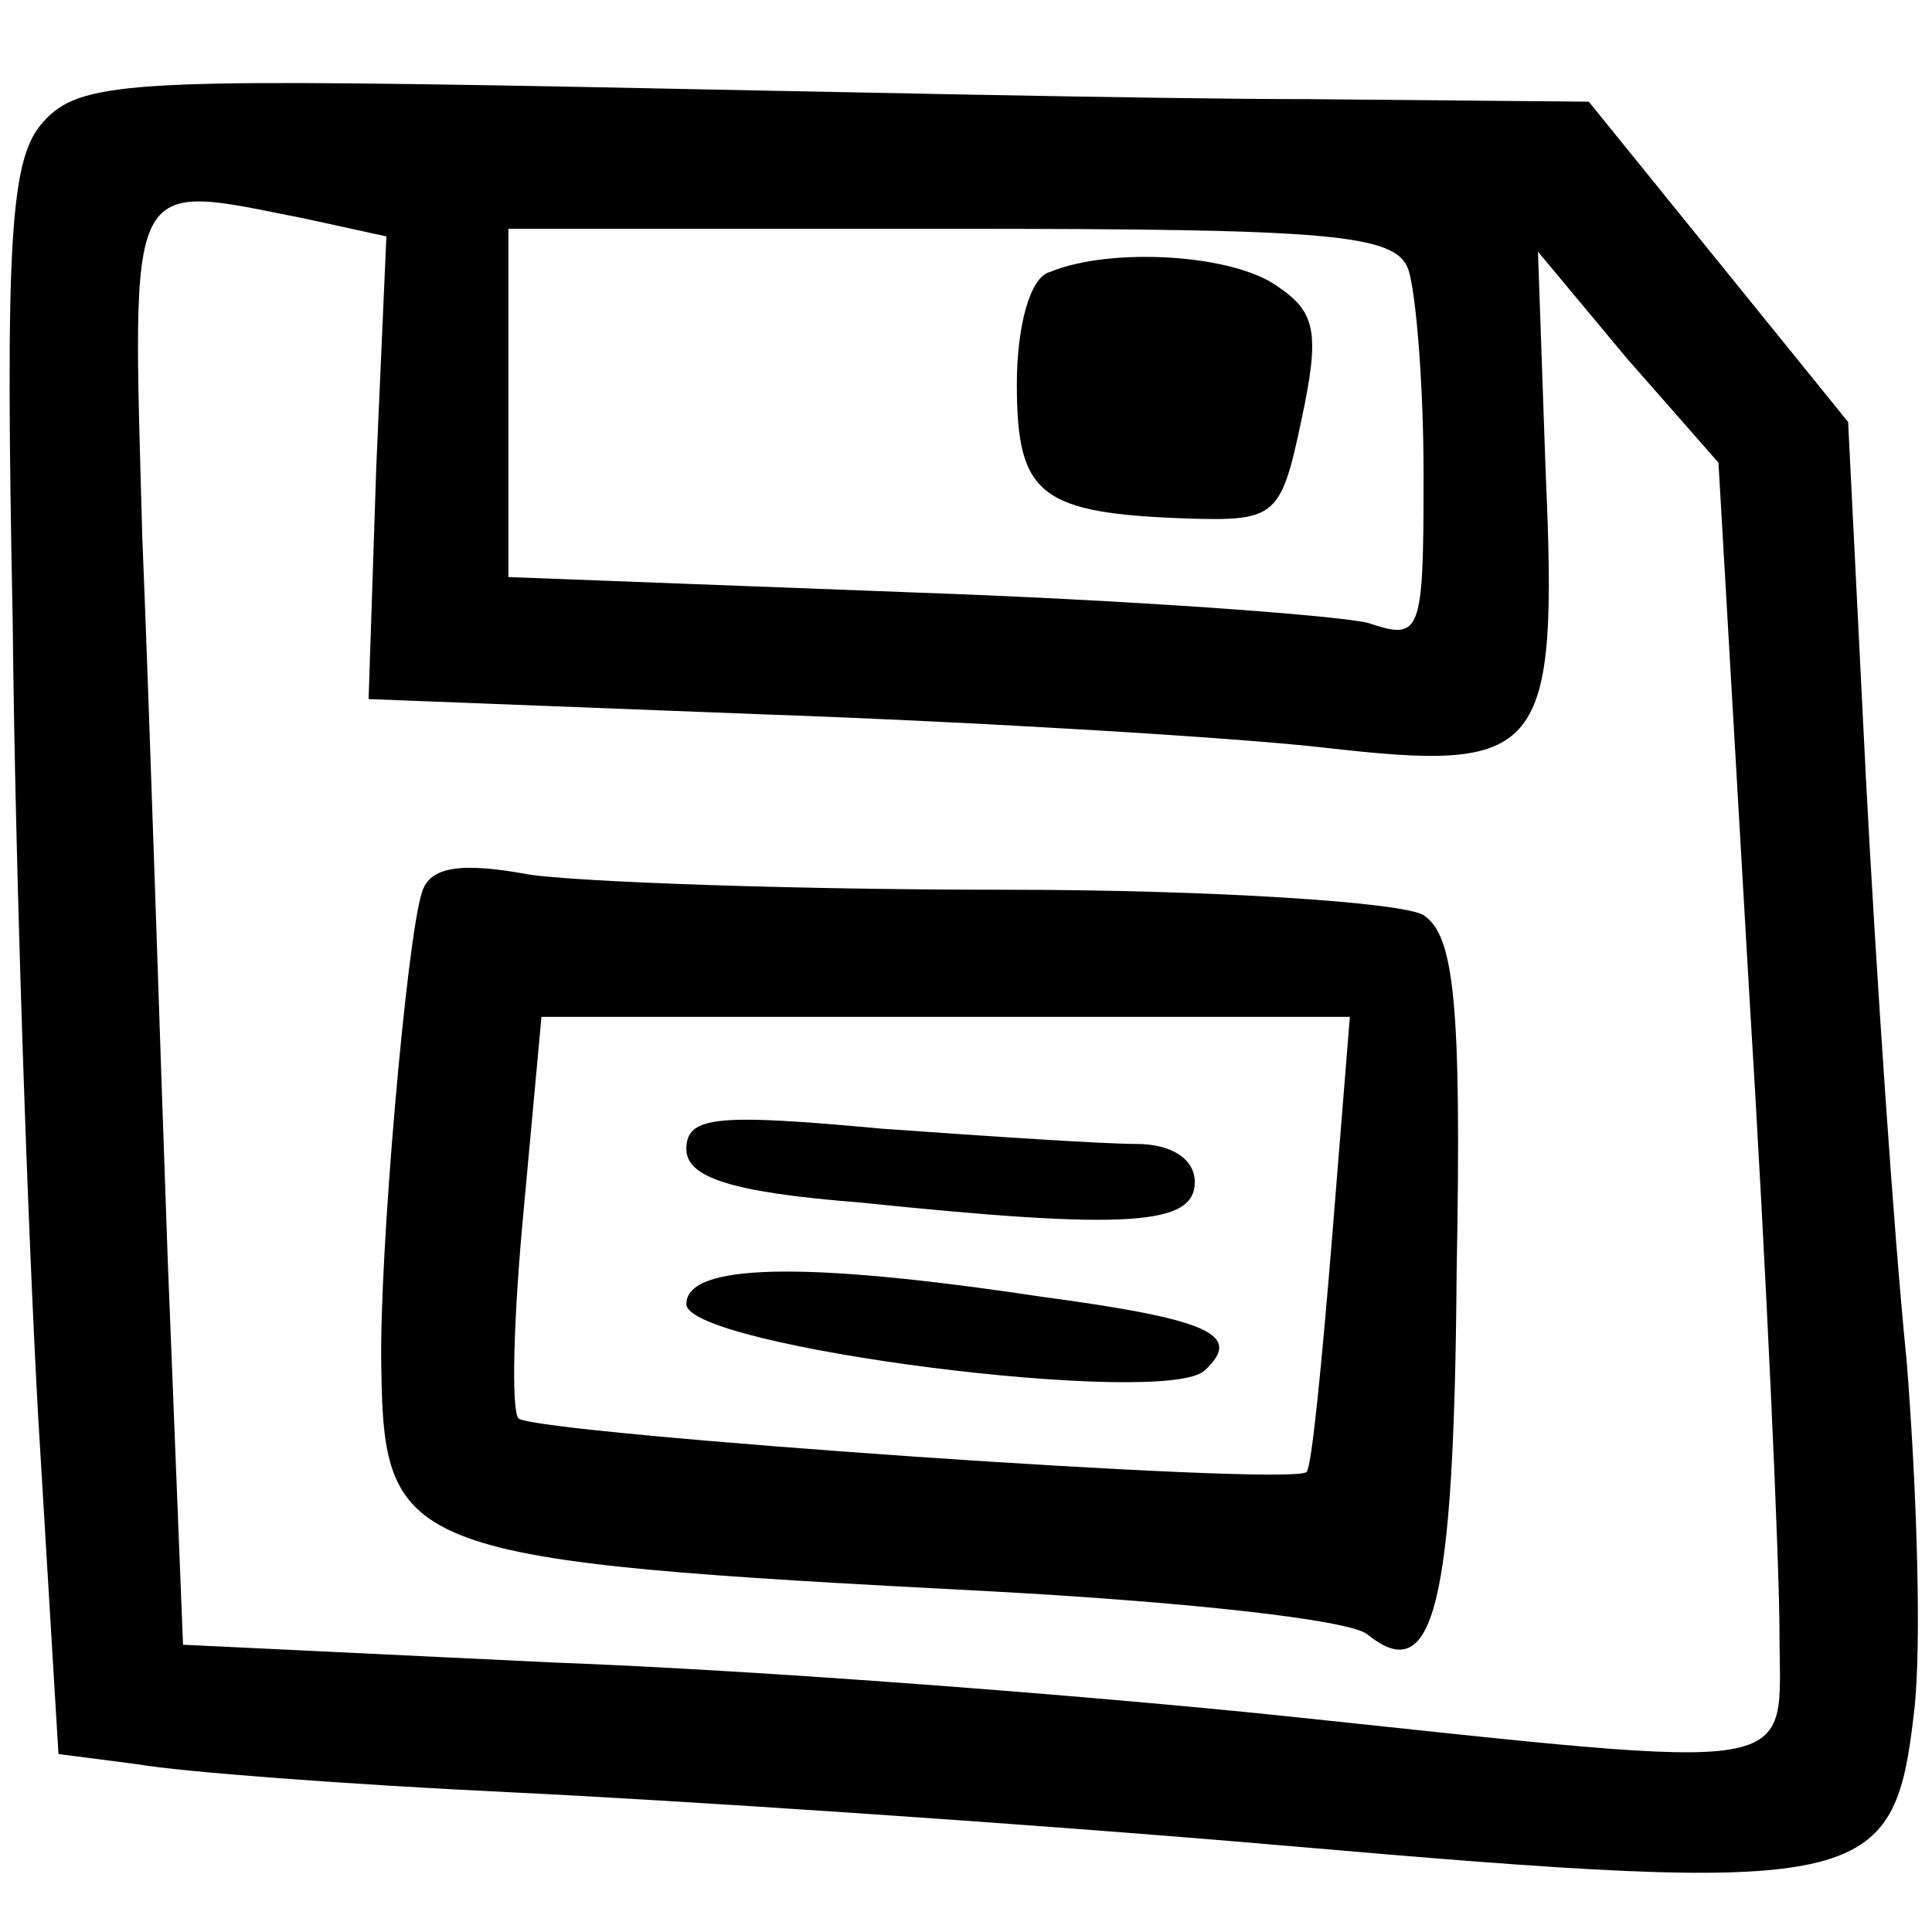
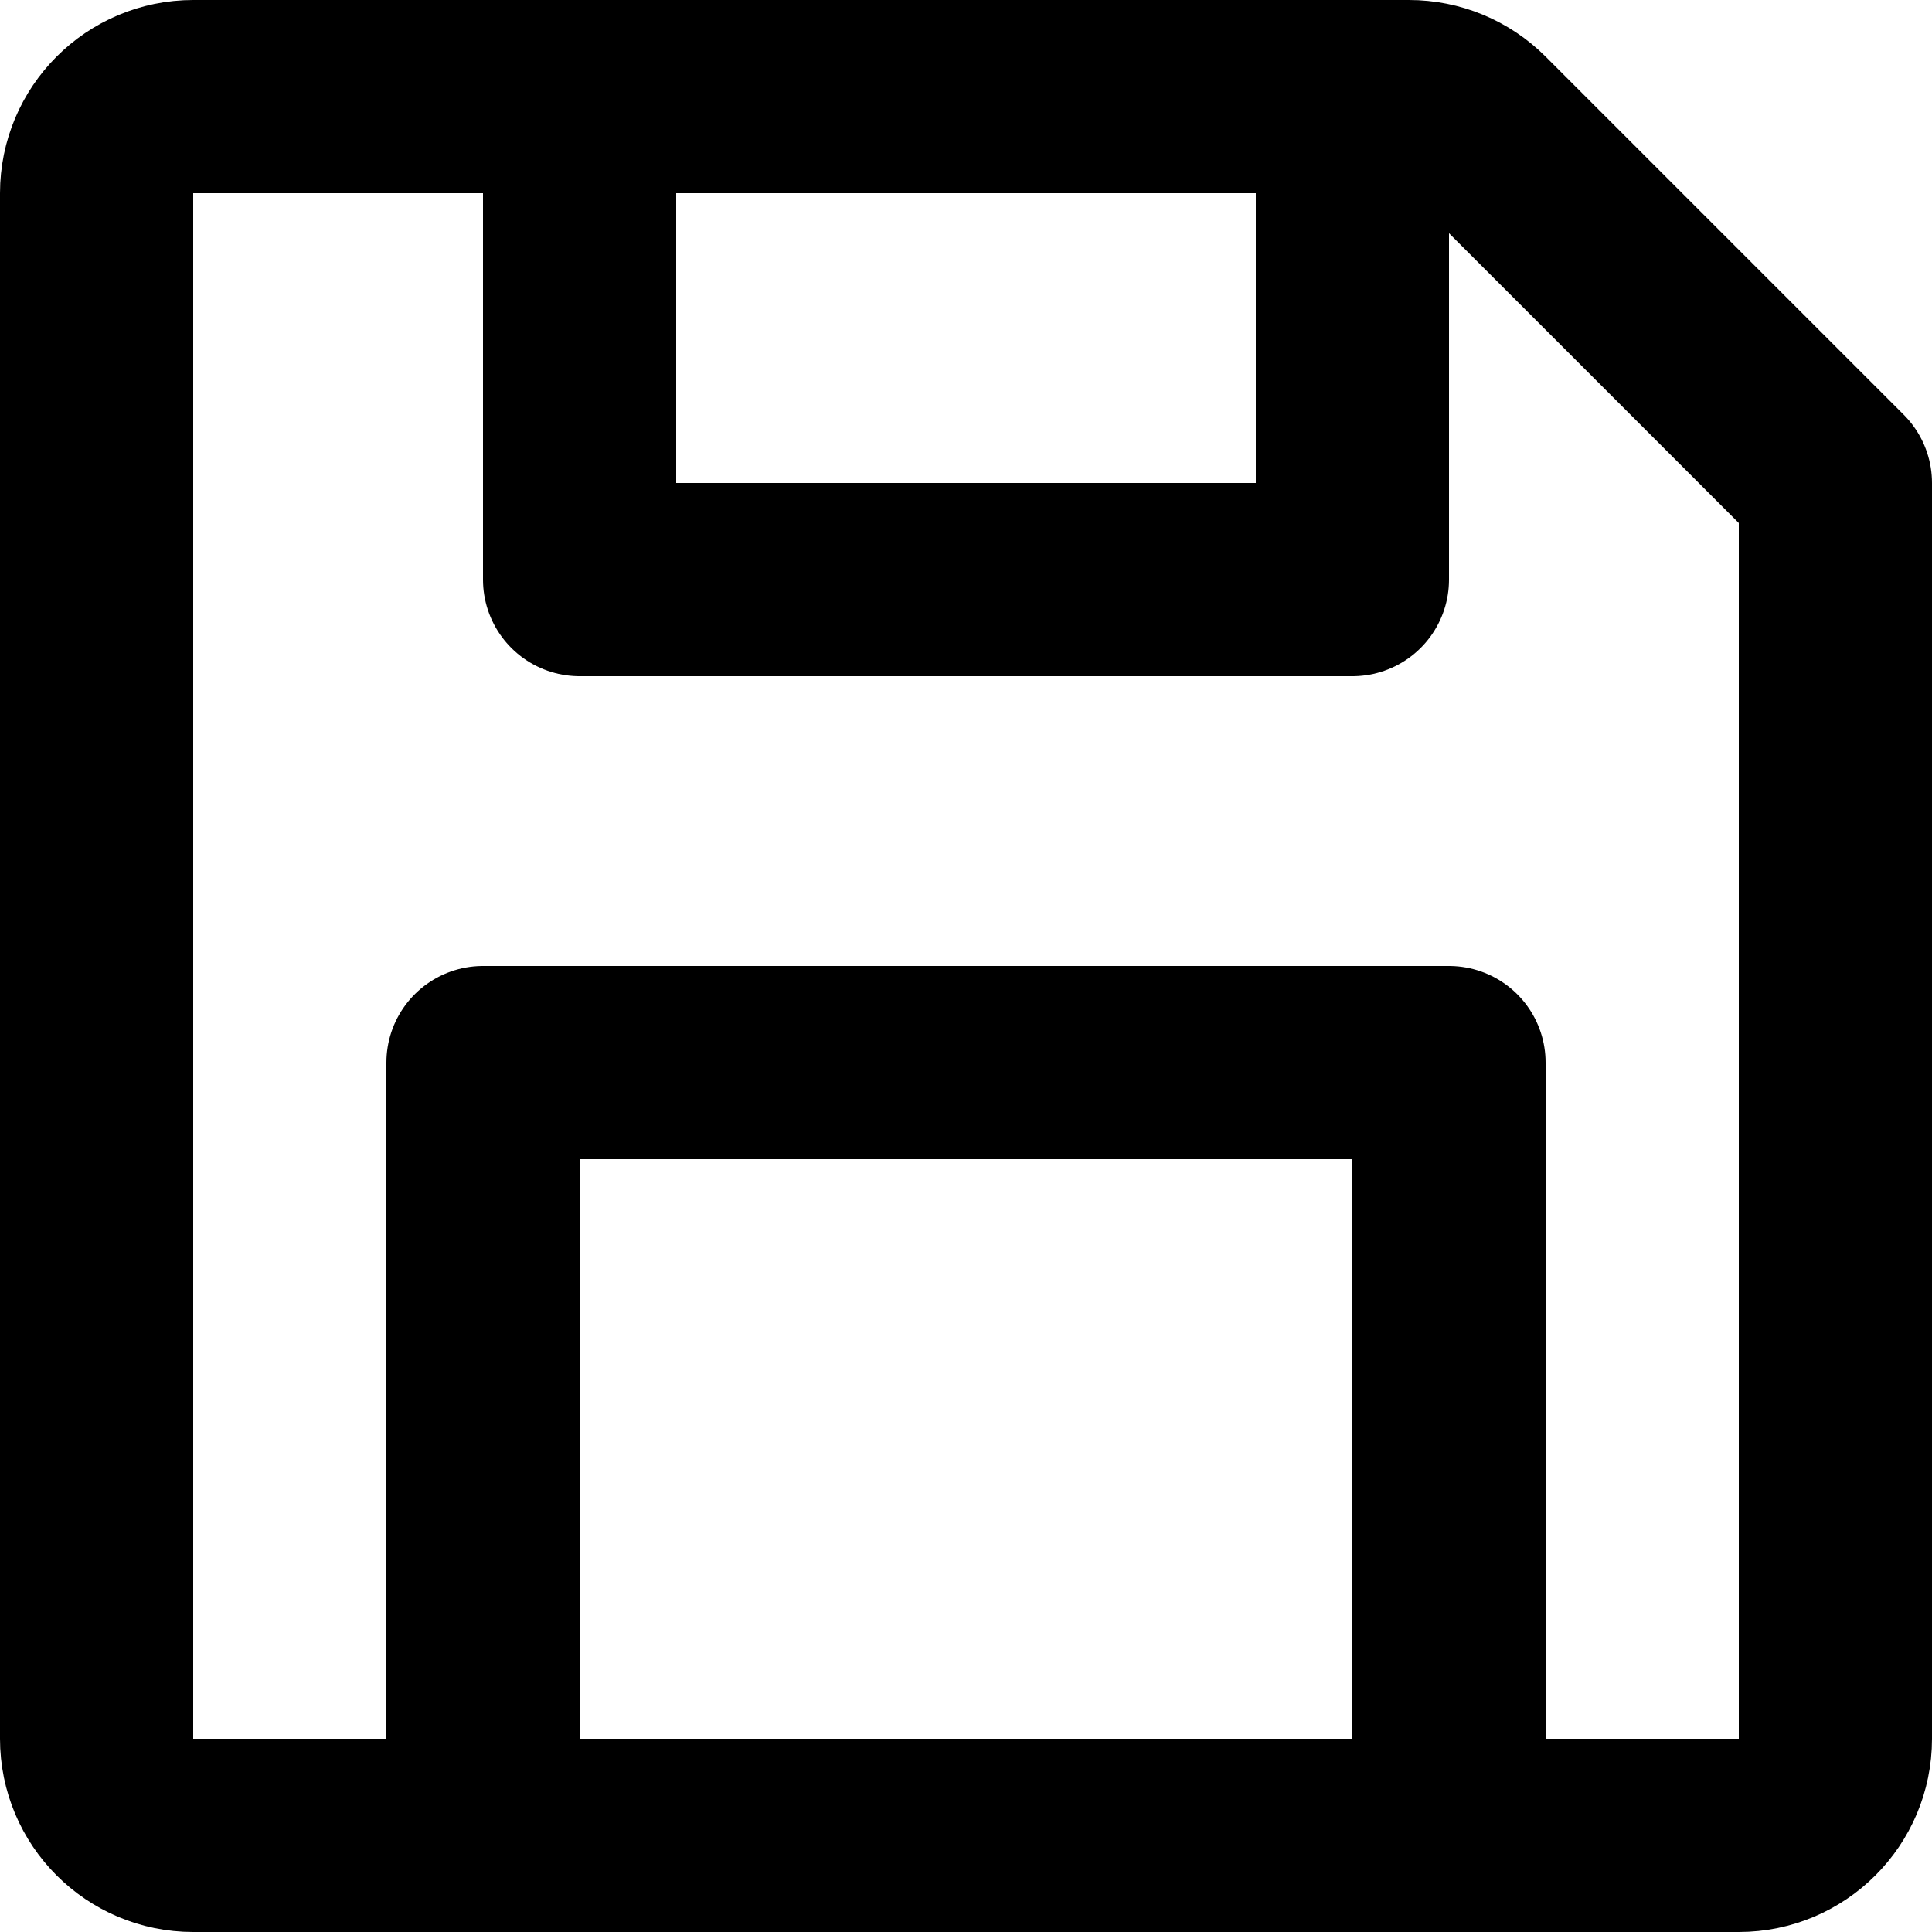
- <svg xmlns="http://www.w3.org/2000/svg" version="1.0" width="76pt" height="76pt" viewBox="0 0 76 76" preserveAspectRatio="xMidYMid meet">
-   <g transform="translate(0,76) scale(0.1,-0.1)" fill="#000000" stroke="none">
-     <path d="M17 712 c-13 -14 -15 -46 -12 -197 1 -99 6 -240 10 -312 l8 -133 31 -4 c17 -3 83 -8 146 -11 63 -3 201 -12 305 -21 230 -20 240 -17 248 53 3 26 1 88 -3 138 -5 49 -12 153 -16 229 l-7 140 -51 63 -51 63 -110 1 c-60 0 -194 3 -296 5 -167 3 -188 2 -202 -14z m103 -38 l32 -7 -4 -91 -3 -91 155 -6 c85 -3 184 -9 220 -13 87 -10 93 -4 88 109 l-3 86 35 -42 36 -41 12 -207 c7 -113 12 -227 12 -253 0 -57 14 -55 -195 -33 -77 8 -206 18 -287 21 l-146 7 -6 151 c-3 83 -7 211 -10 284 -4 146 -7 140 64 126z m434 -20 c3 -9 6 -45 6 -81 0 -63 -1 -65 -22 -58 -13 3 -94 9 -180 12 l-158 6 0 68 0 69 174 0 c149 0 175 -2 180 -16z" />
-     <path d="M166 409 c-6 -18 -17 -144 -16 -187 1 -73 9 -76 240 -88 74 -4 141 -11 148 -17 26 -21 34 11 35 142 2 107 -1 133 -13 141 -8 5 -82 10 -165 10 -82 0 -167 3 -187 6 -27 5 -39 3 -42 -7z m358 -136 c-4 -49 -8 -90 -10 -92 -5 -6 -303 15 -310 21 -3 3 -2 40 2 82 l7 76 159 0 159 0 -7 -87z" />
-     <path d="M270 308 c0 -11 17 -17 68 -21 106 -11 132 -9 132 8 0 9 -9 15 -23 15 -13 0 -58 3 -100 6 -65 6 -77 5 -77 -8z" />
-     <path d="M270 247 c0 -17 189 -41 204 -26 15 14 2 20 -65 29 -93 14 -139 13 -139 -3z" />
-     <path d="M413 653 c-8 -2 -13 -22 -13 -44 0 -44 9 -51 68 -53 34 -1 36 1 44 39 7 33 6 42 -9 52 -17 13 -66 16 -90 6z" />
-   </g>
+ <svg xmlns="http://www.w3.org/2000/svg" role="img" aria-labelledby="saveIconTitle" stroke="#000000" stroke-width="2" stroke-linecap="round" stroke-linejoin="round" fill="none" color="#000000" viewBox="2 2 20 20">
+   <path d="M17.293,3.293 L21,7 L21,20 C21,20.552 20.552,21 20,21 L4,21 C3.448,21 3,20.552 3,20 L3,4 C3,3.448 3.448,3 4,3 L16.586,3 C16.851,3 17.105,3.105 17.293,3.293 Z" />
+   <rect width="10" height="8" x="7" y="13" />
+   <rect width="8" height="5" x="8" y="3" />
</svg>
